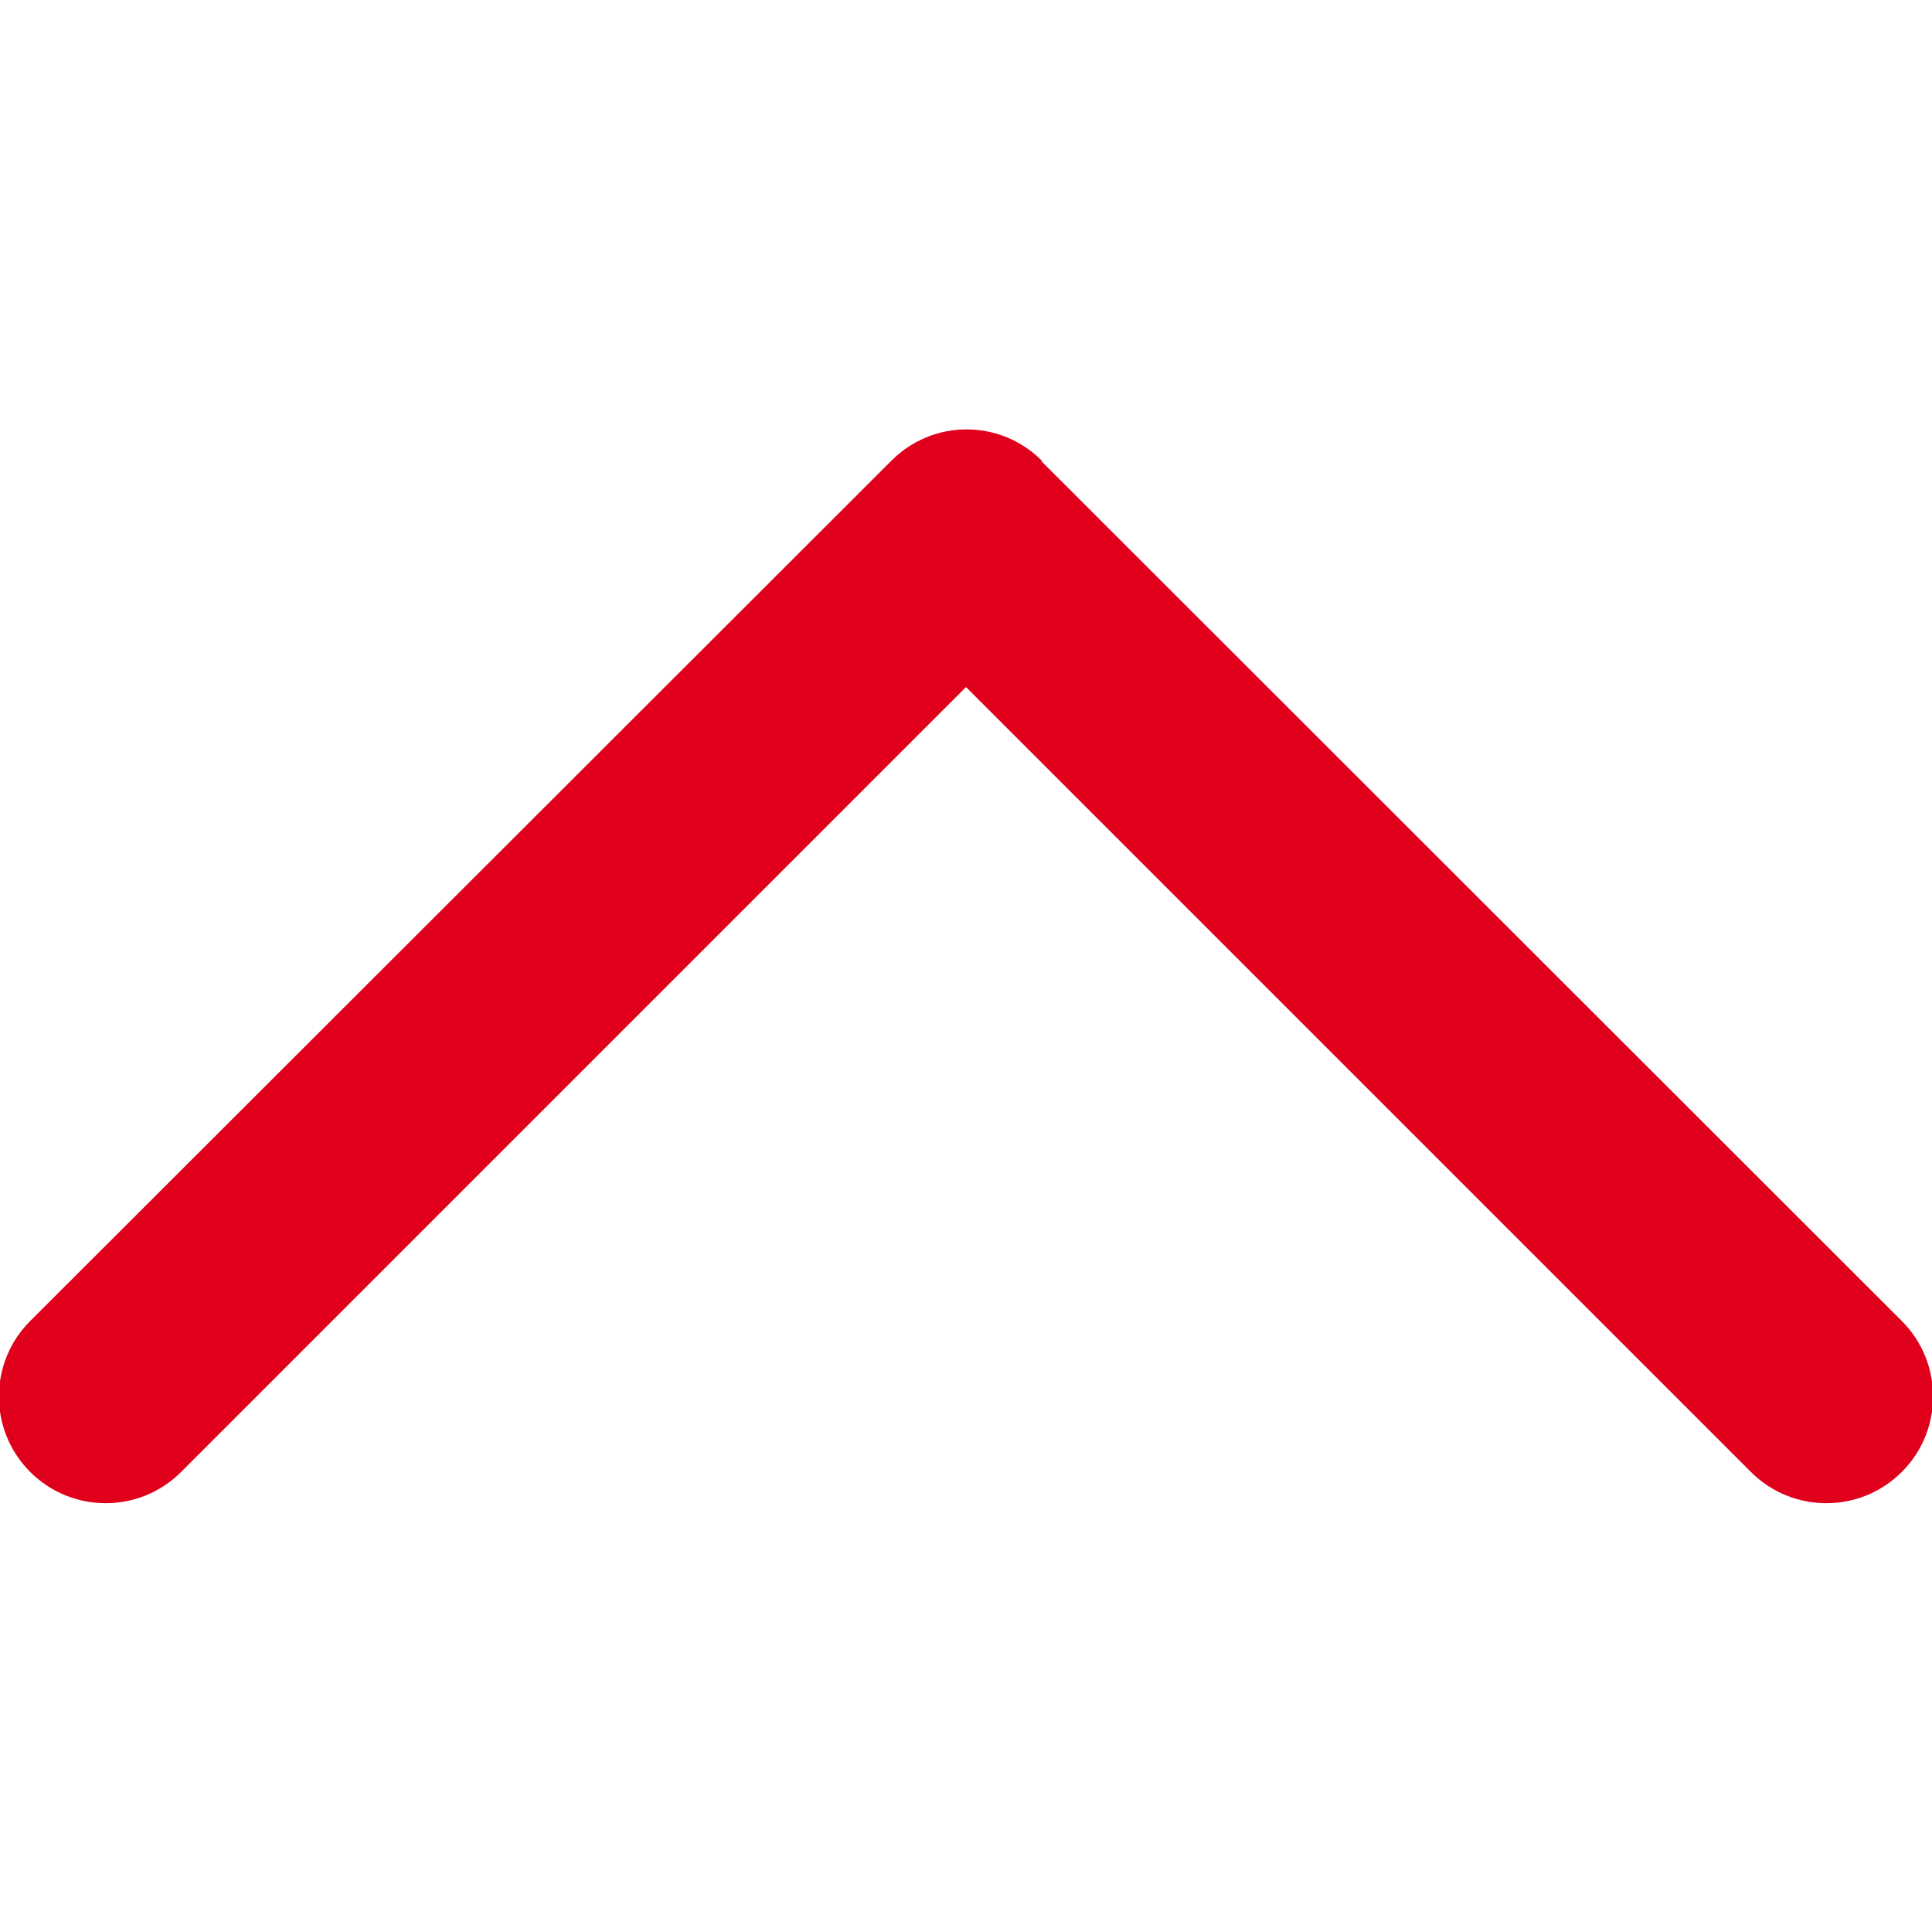
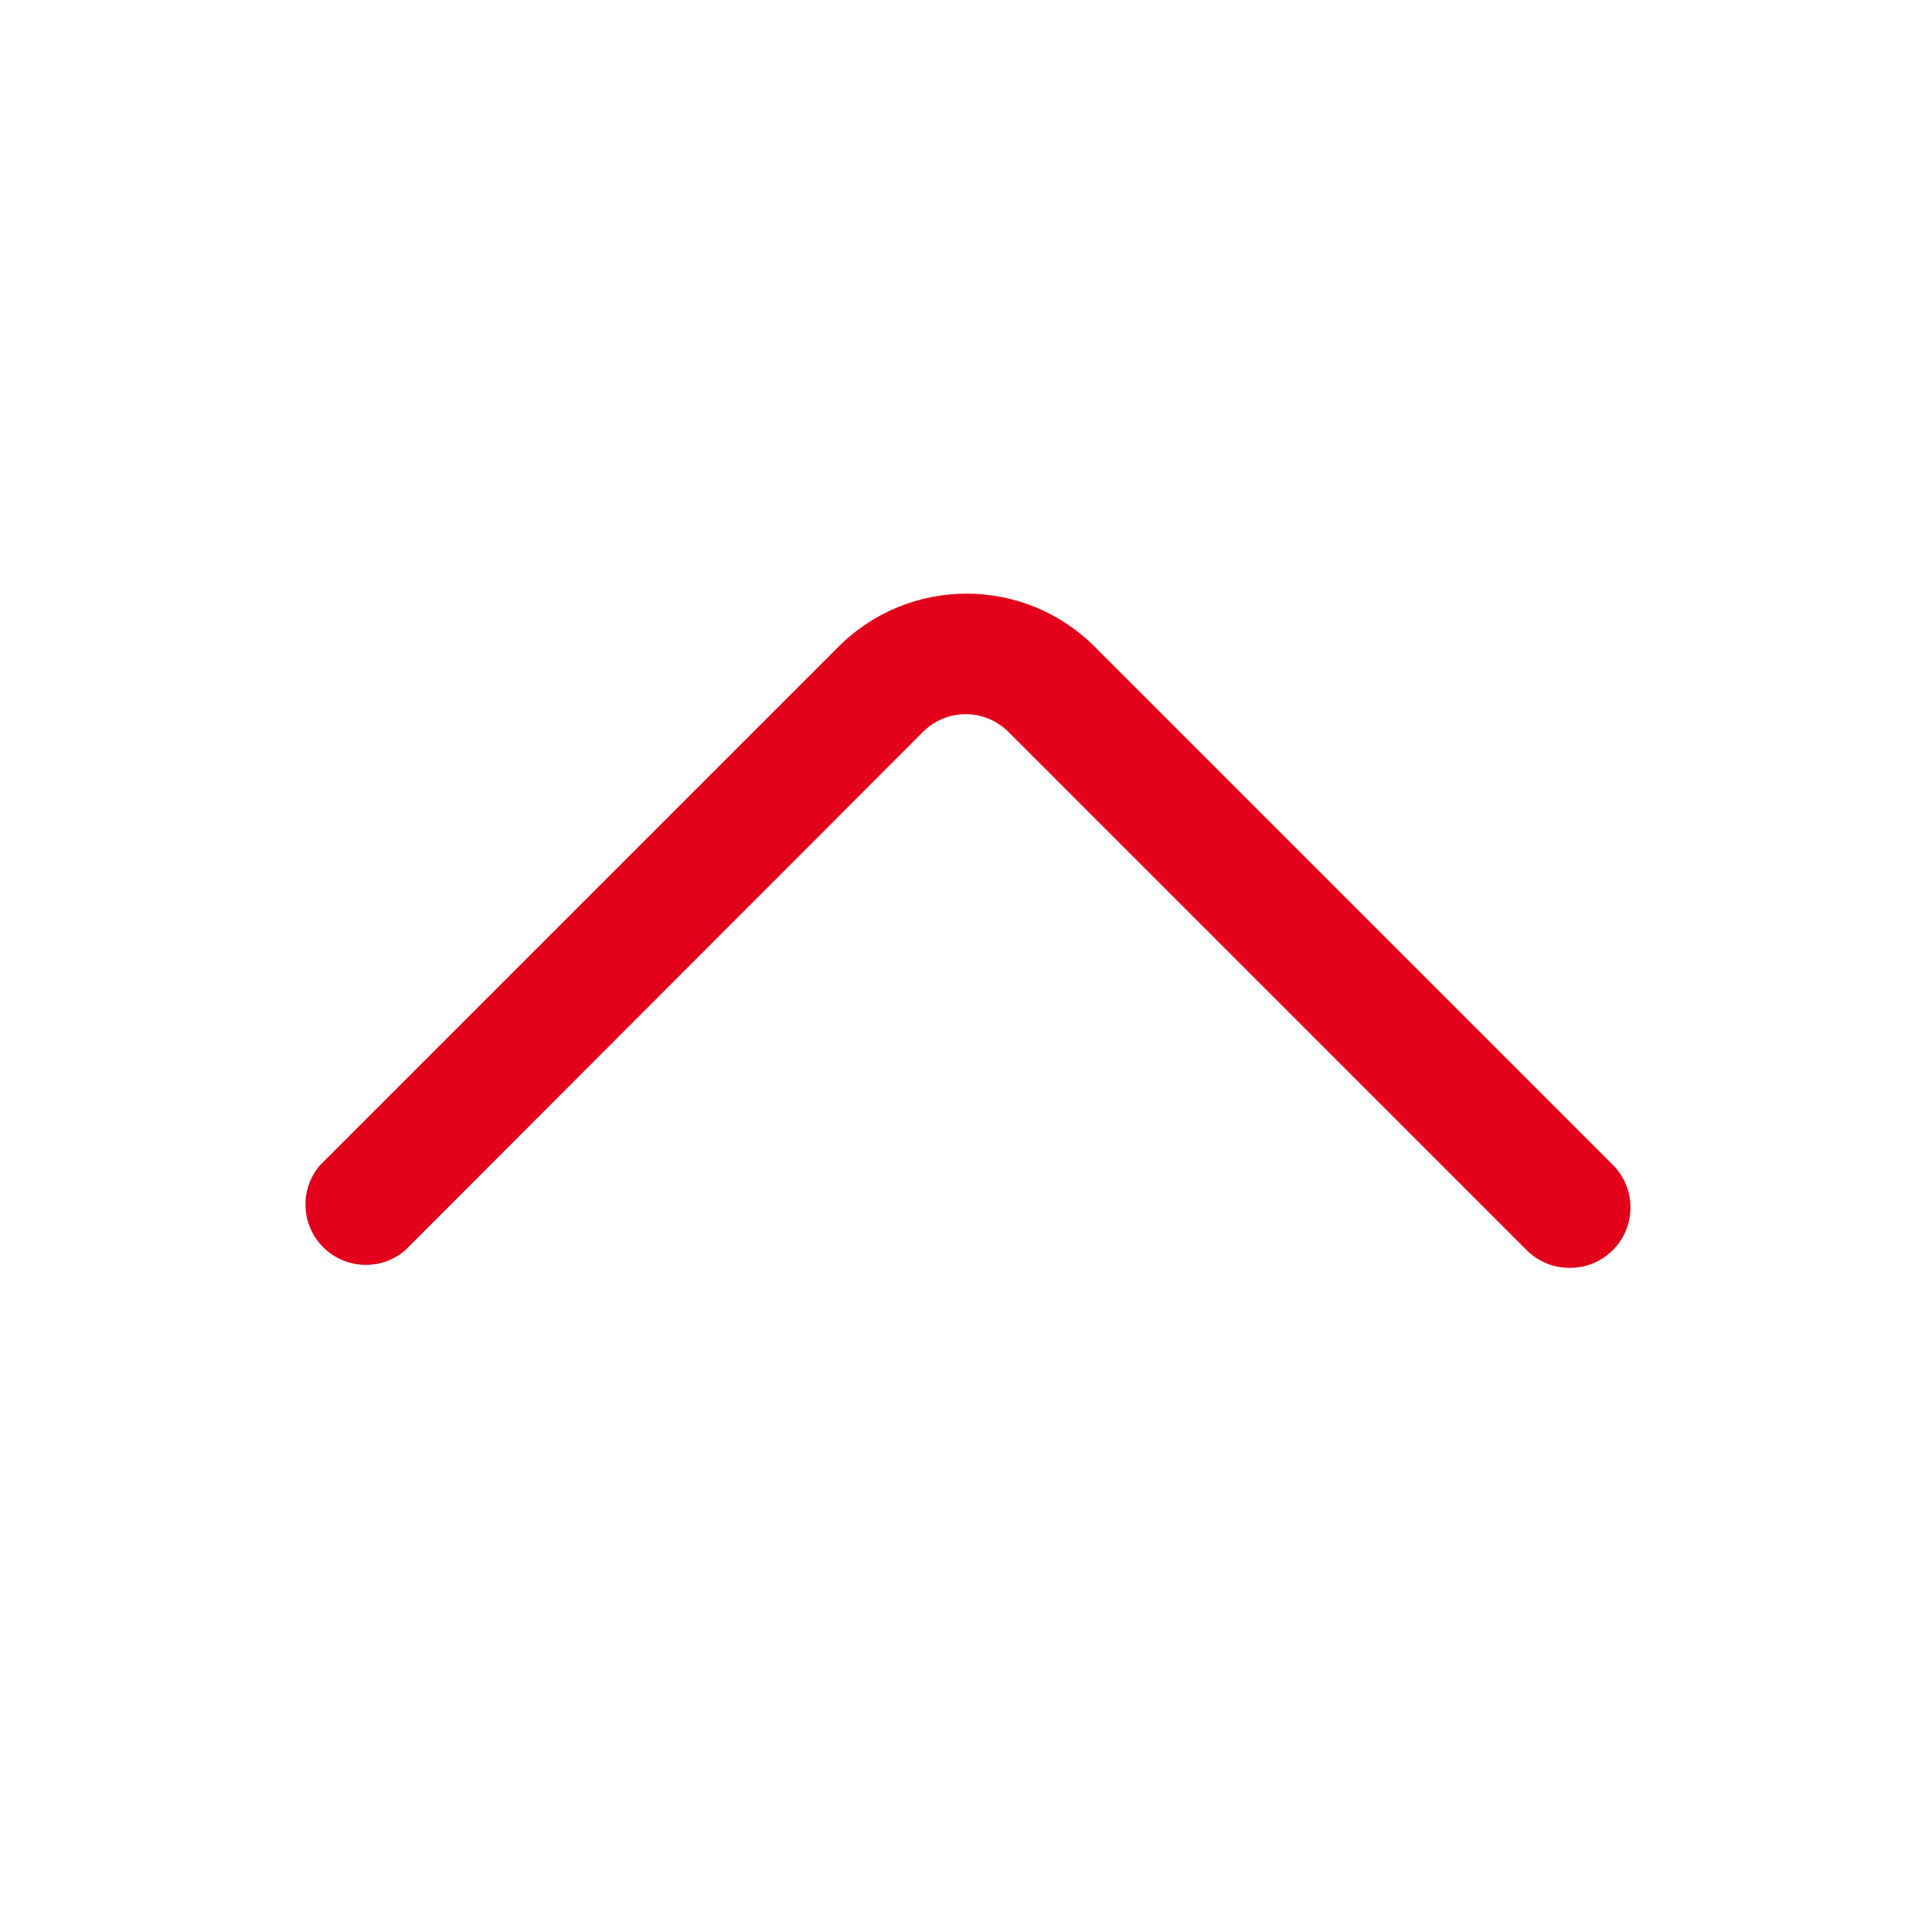
- <svg xmlns="http://www.w3.org/2000/svg" viewBox="0 0 64 64">
-   <g id="Up_Arrow" data-name="Up Arrow">
-     <path d="M34.49,15.27,63,43.76a3.51,3.51,0,1,1-5,5l-26-26-26,26a3.51,3.51,0,1,1-5-5L29.52,15.27a3.51,3.51,0,0,1,5,0" style="fill:#e0001b;fill-rule:evenodd" />
+ <svg xmlns="http://www.w3.org/2000/svg" id="Icons" width="32" height="32" viewBox="0 0 32 32">
+   <g id="Arrow_Up" data-name="Arrow Up">
+     <path d="M26,21a1,1,0,0,1-.71-.29l-8.59-8.59a1,1,0,0,0-1.41,0L6.71,20.71a1,1,0,0,1-1.41-1.41l8.59-8.59a3,3,0,0,1,4.24,0l8.59,8.59A1,1,0,0,1,26,21Z" style="fill:#e2001a" />
  </g>
</svg>
